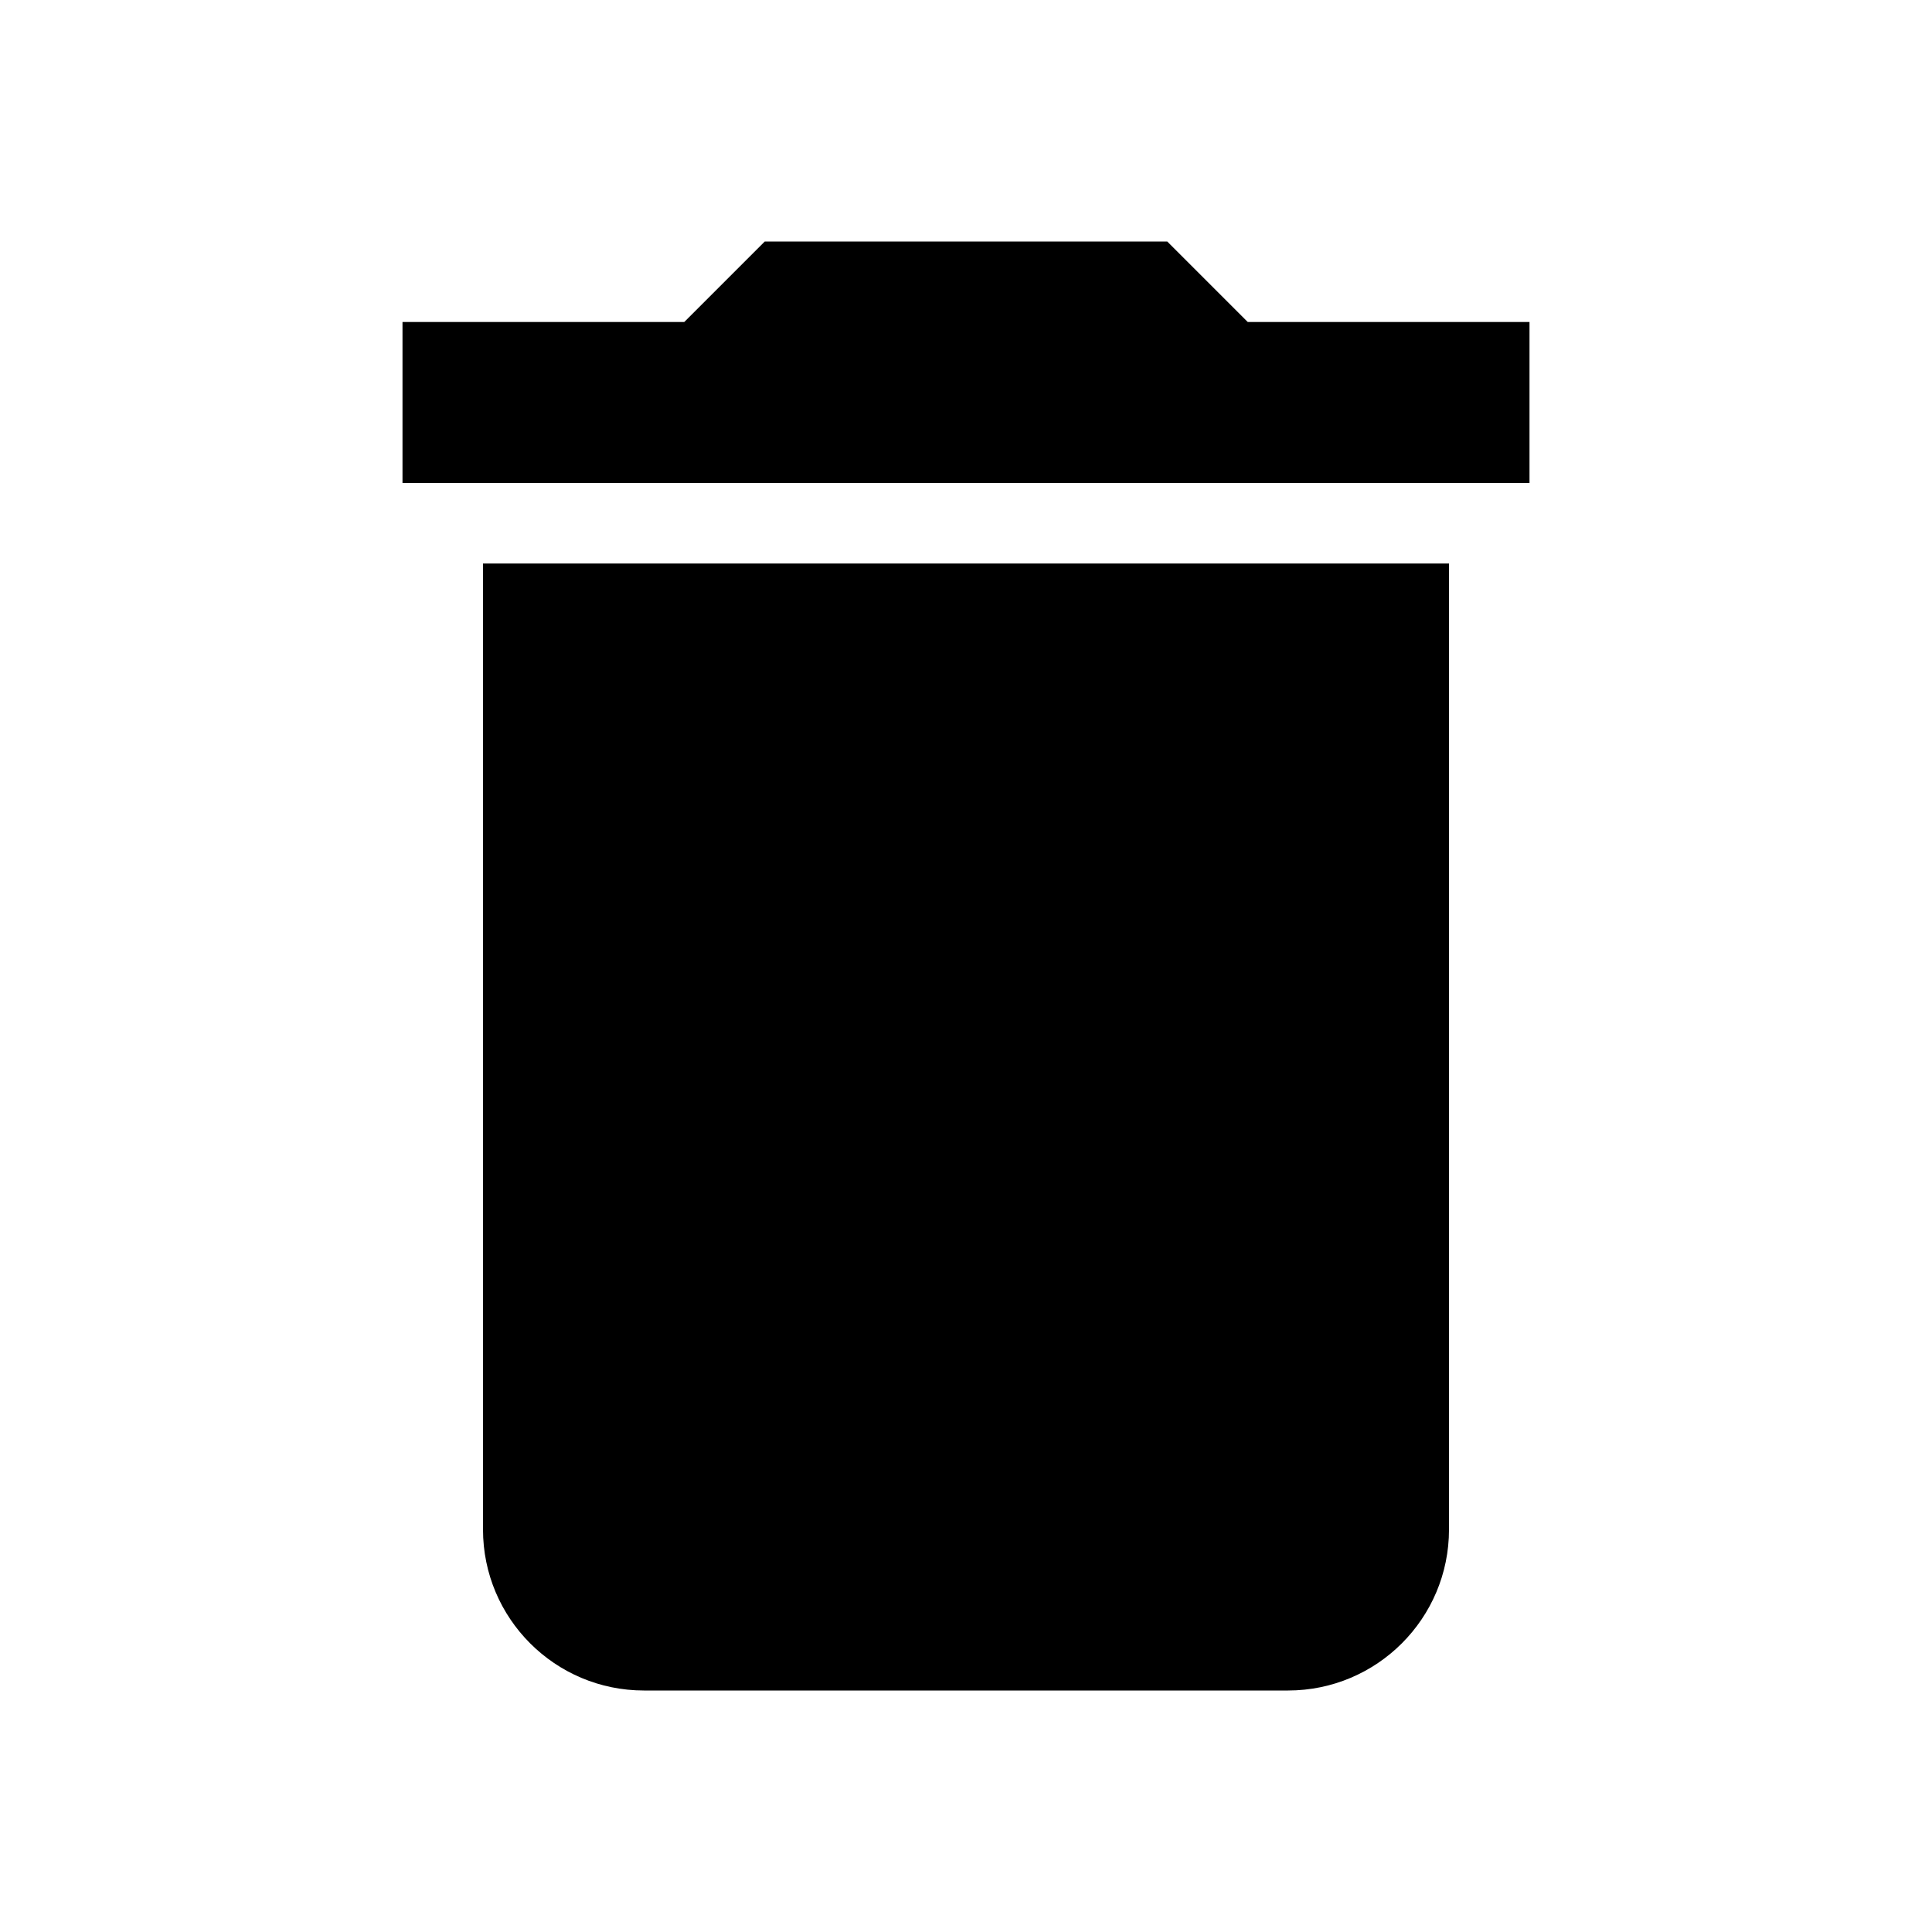
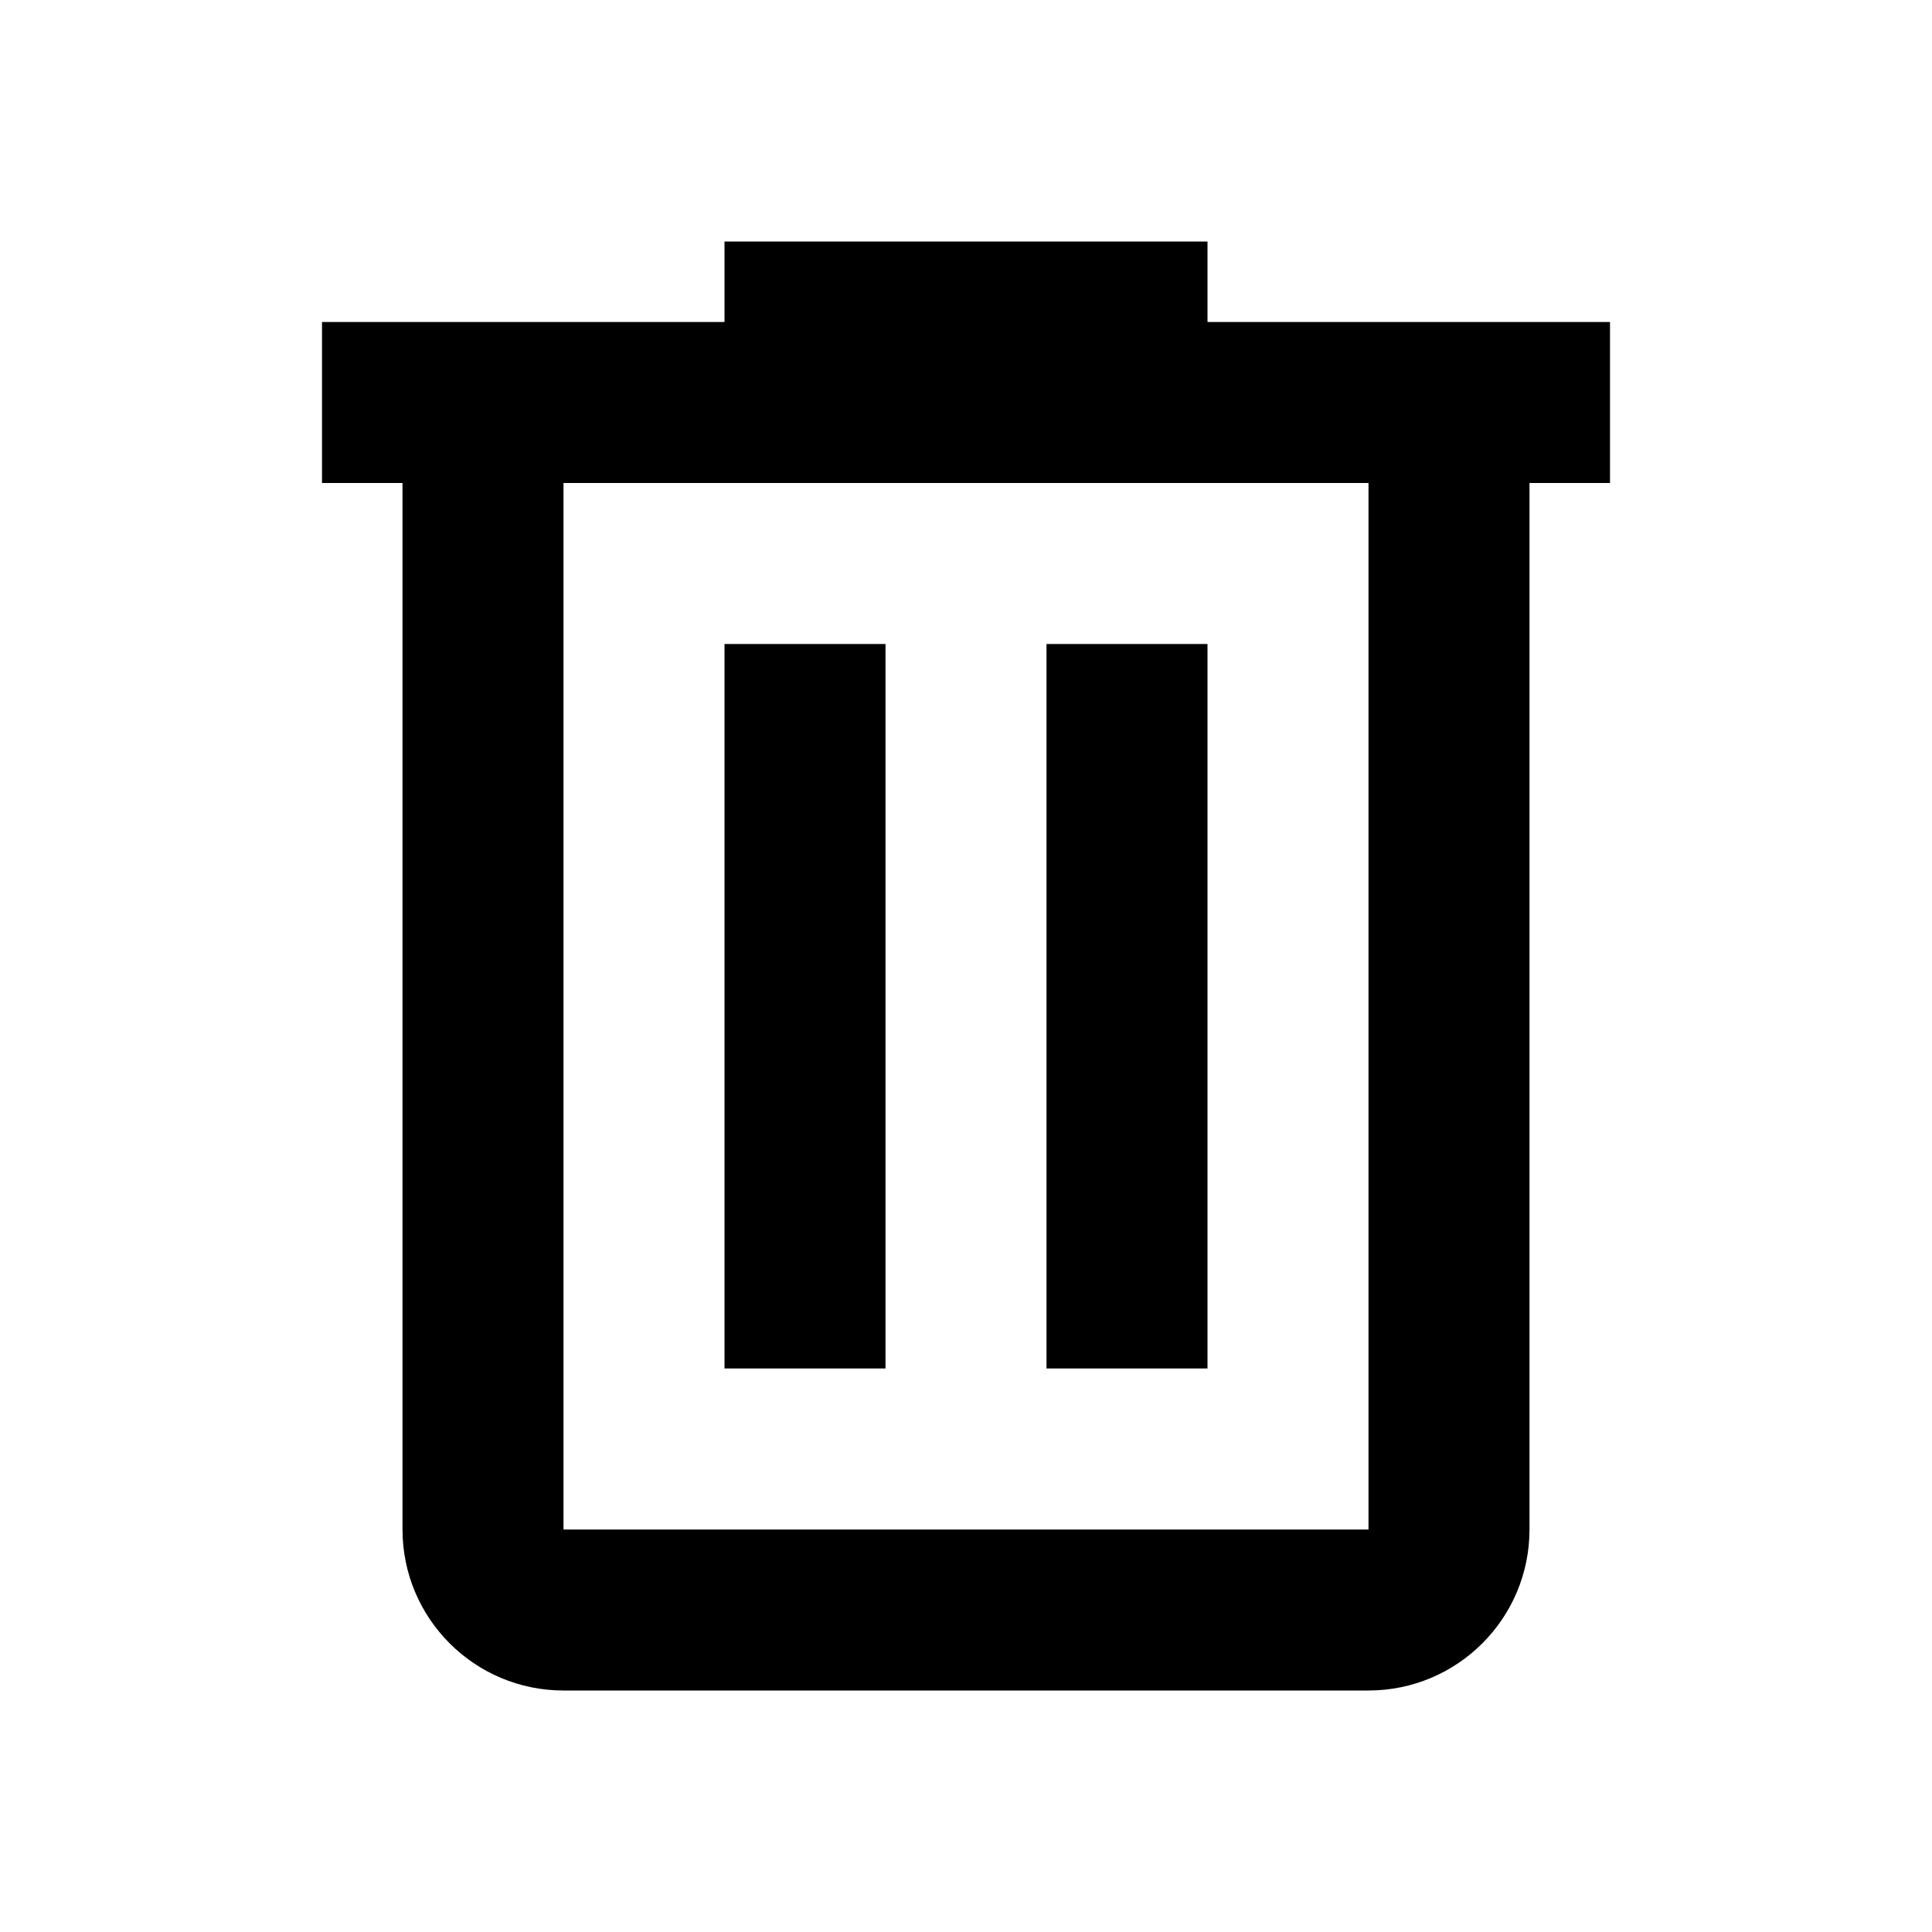
<svg xmlns="http://www.w3.org/2000/svg" version="1.1" width="24" height="24" viewBox="0 0 24 24">
-   <path d="M19,4H15.5L14.5,3H9.5L8.5,4H5V6H19M6,19A2,2 0 0,0 8,21H16A2,2 0 0,0 18,19V7H6V19Z" />
+   <path d="M9,3V4H4V6H5V19A2,2 0 0,0 7,21H17A2,2 0 0,0 19,19V6H20V4H15V3H9M7,6H17V19H7V6M9,8V17H11V8H9M13,8V17H15V8H13Z" />
</svg>
